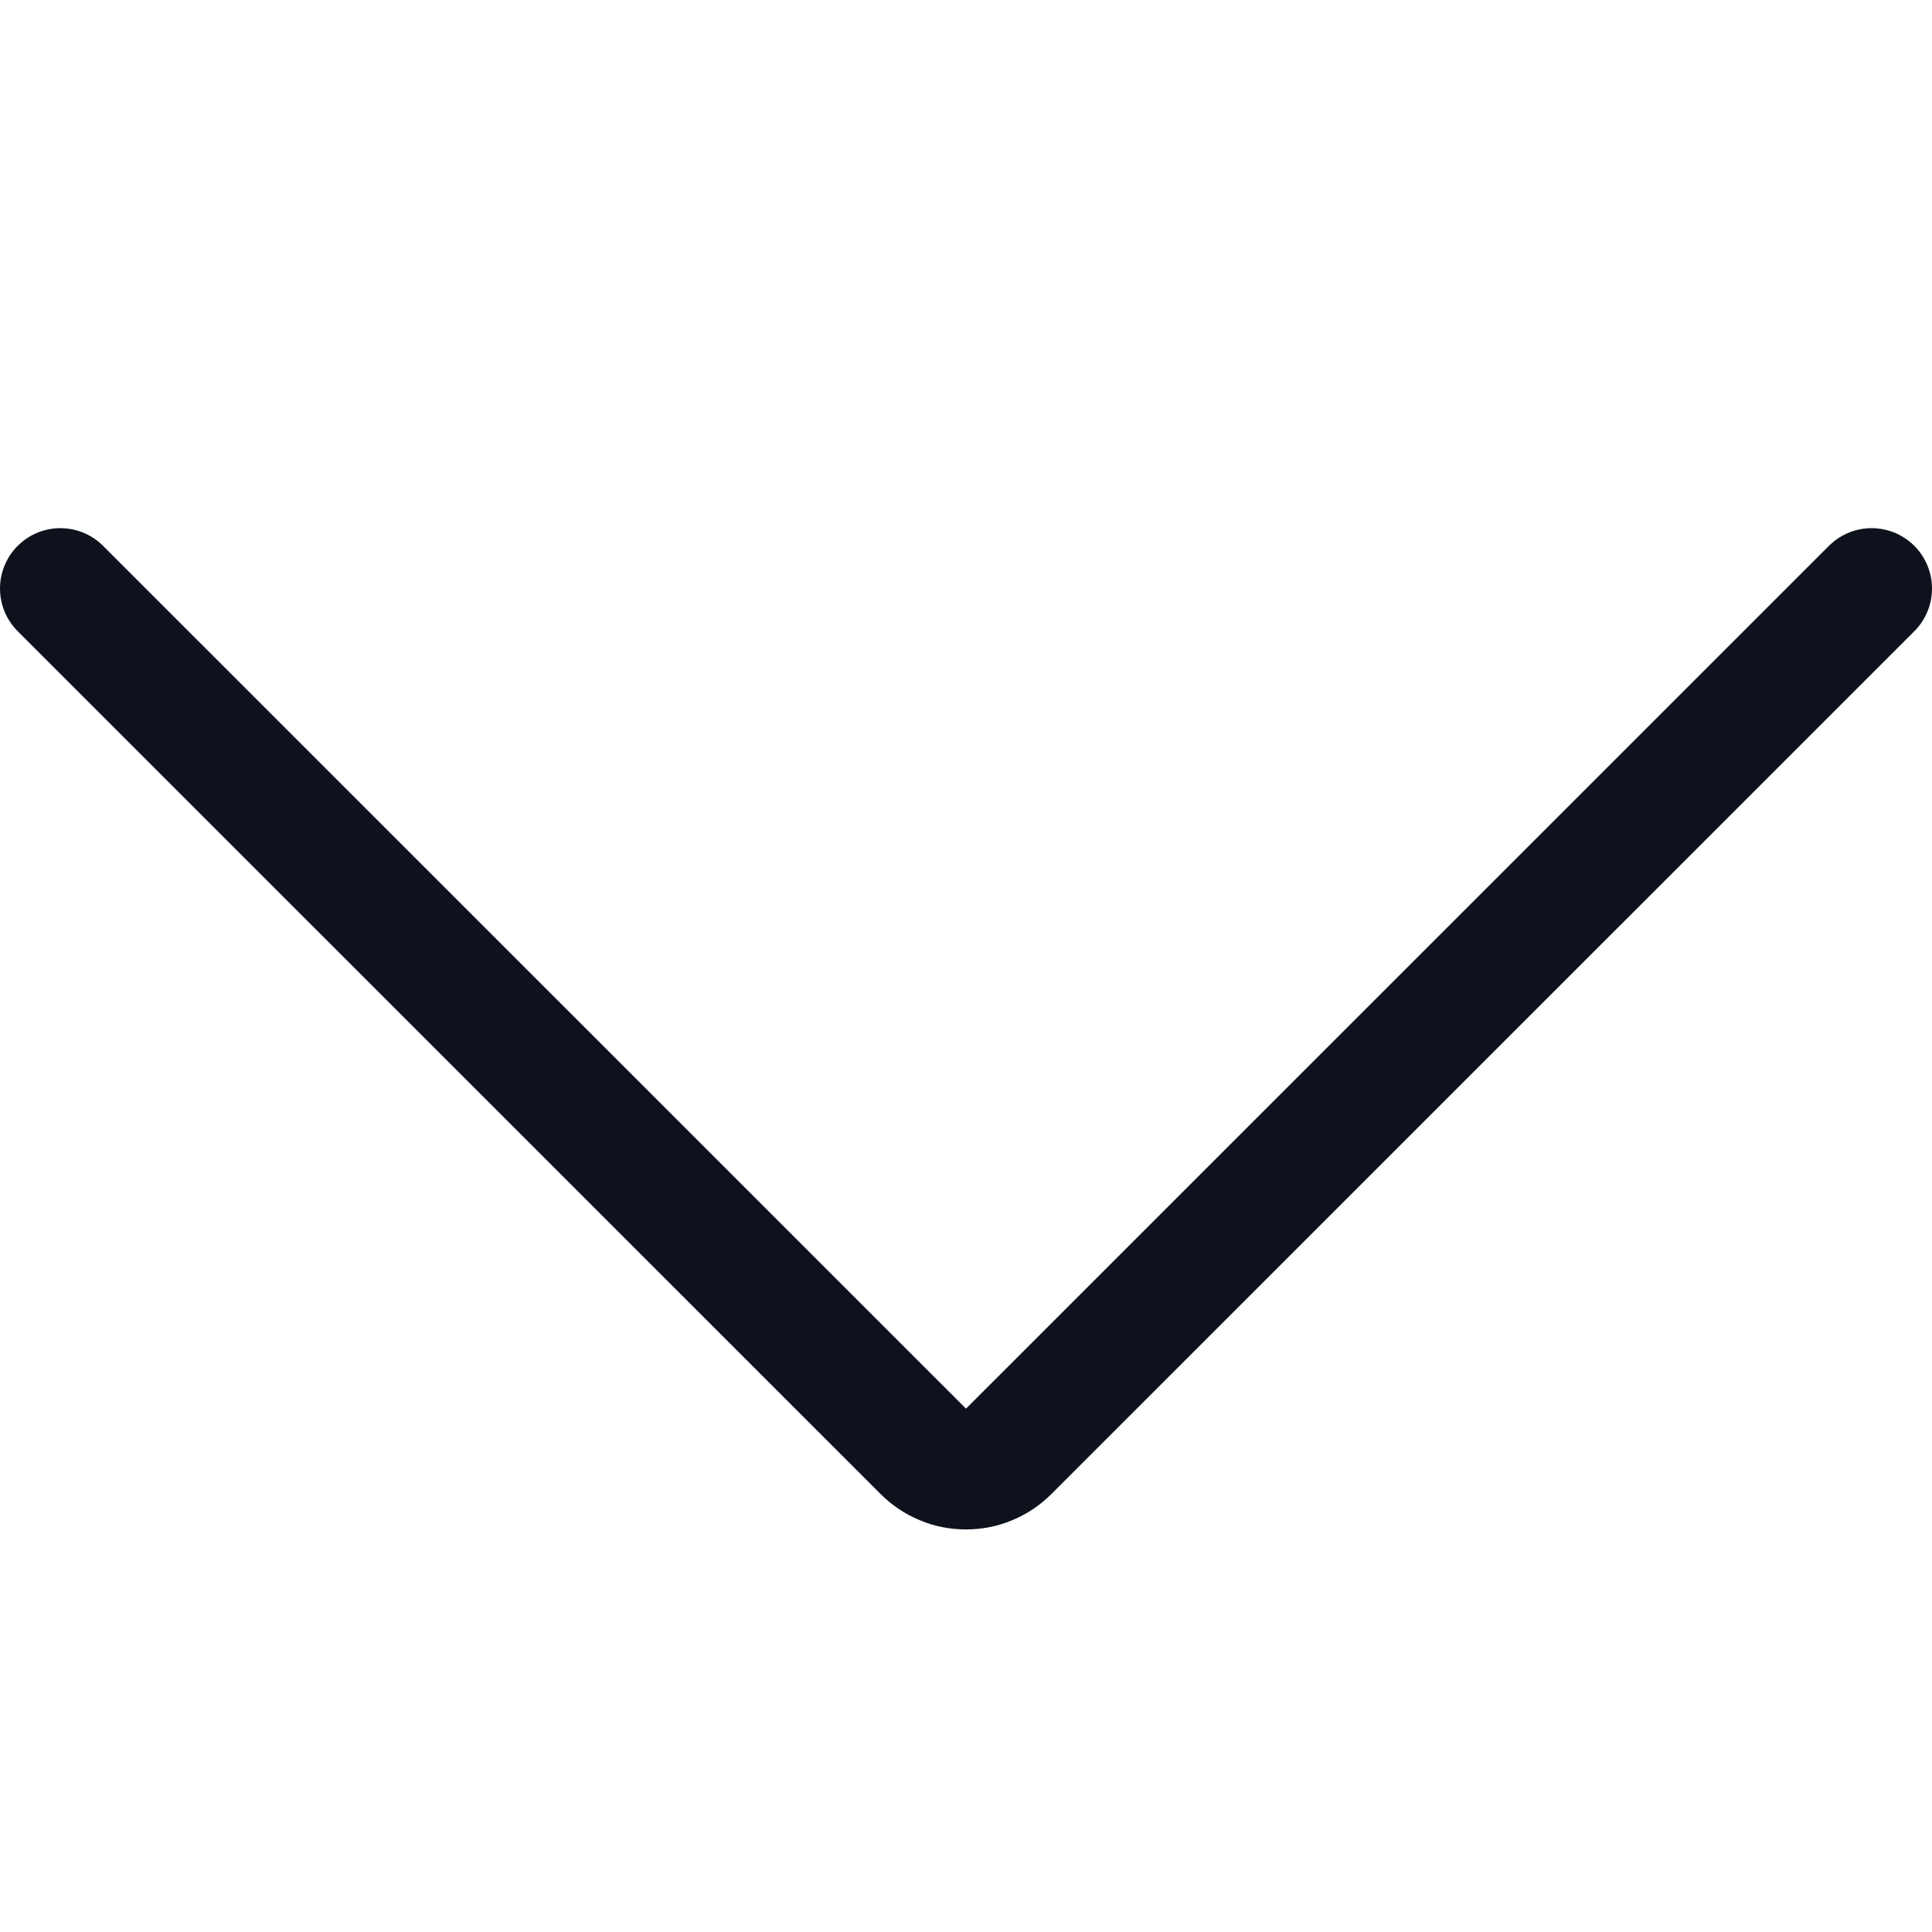
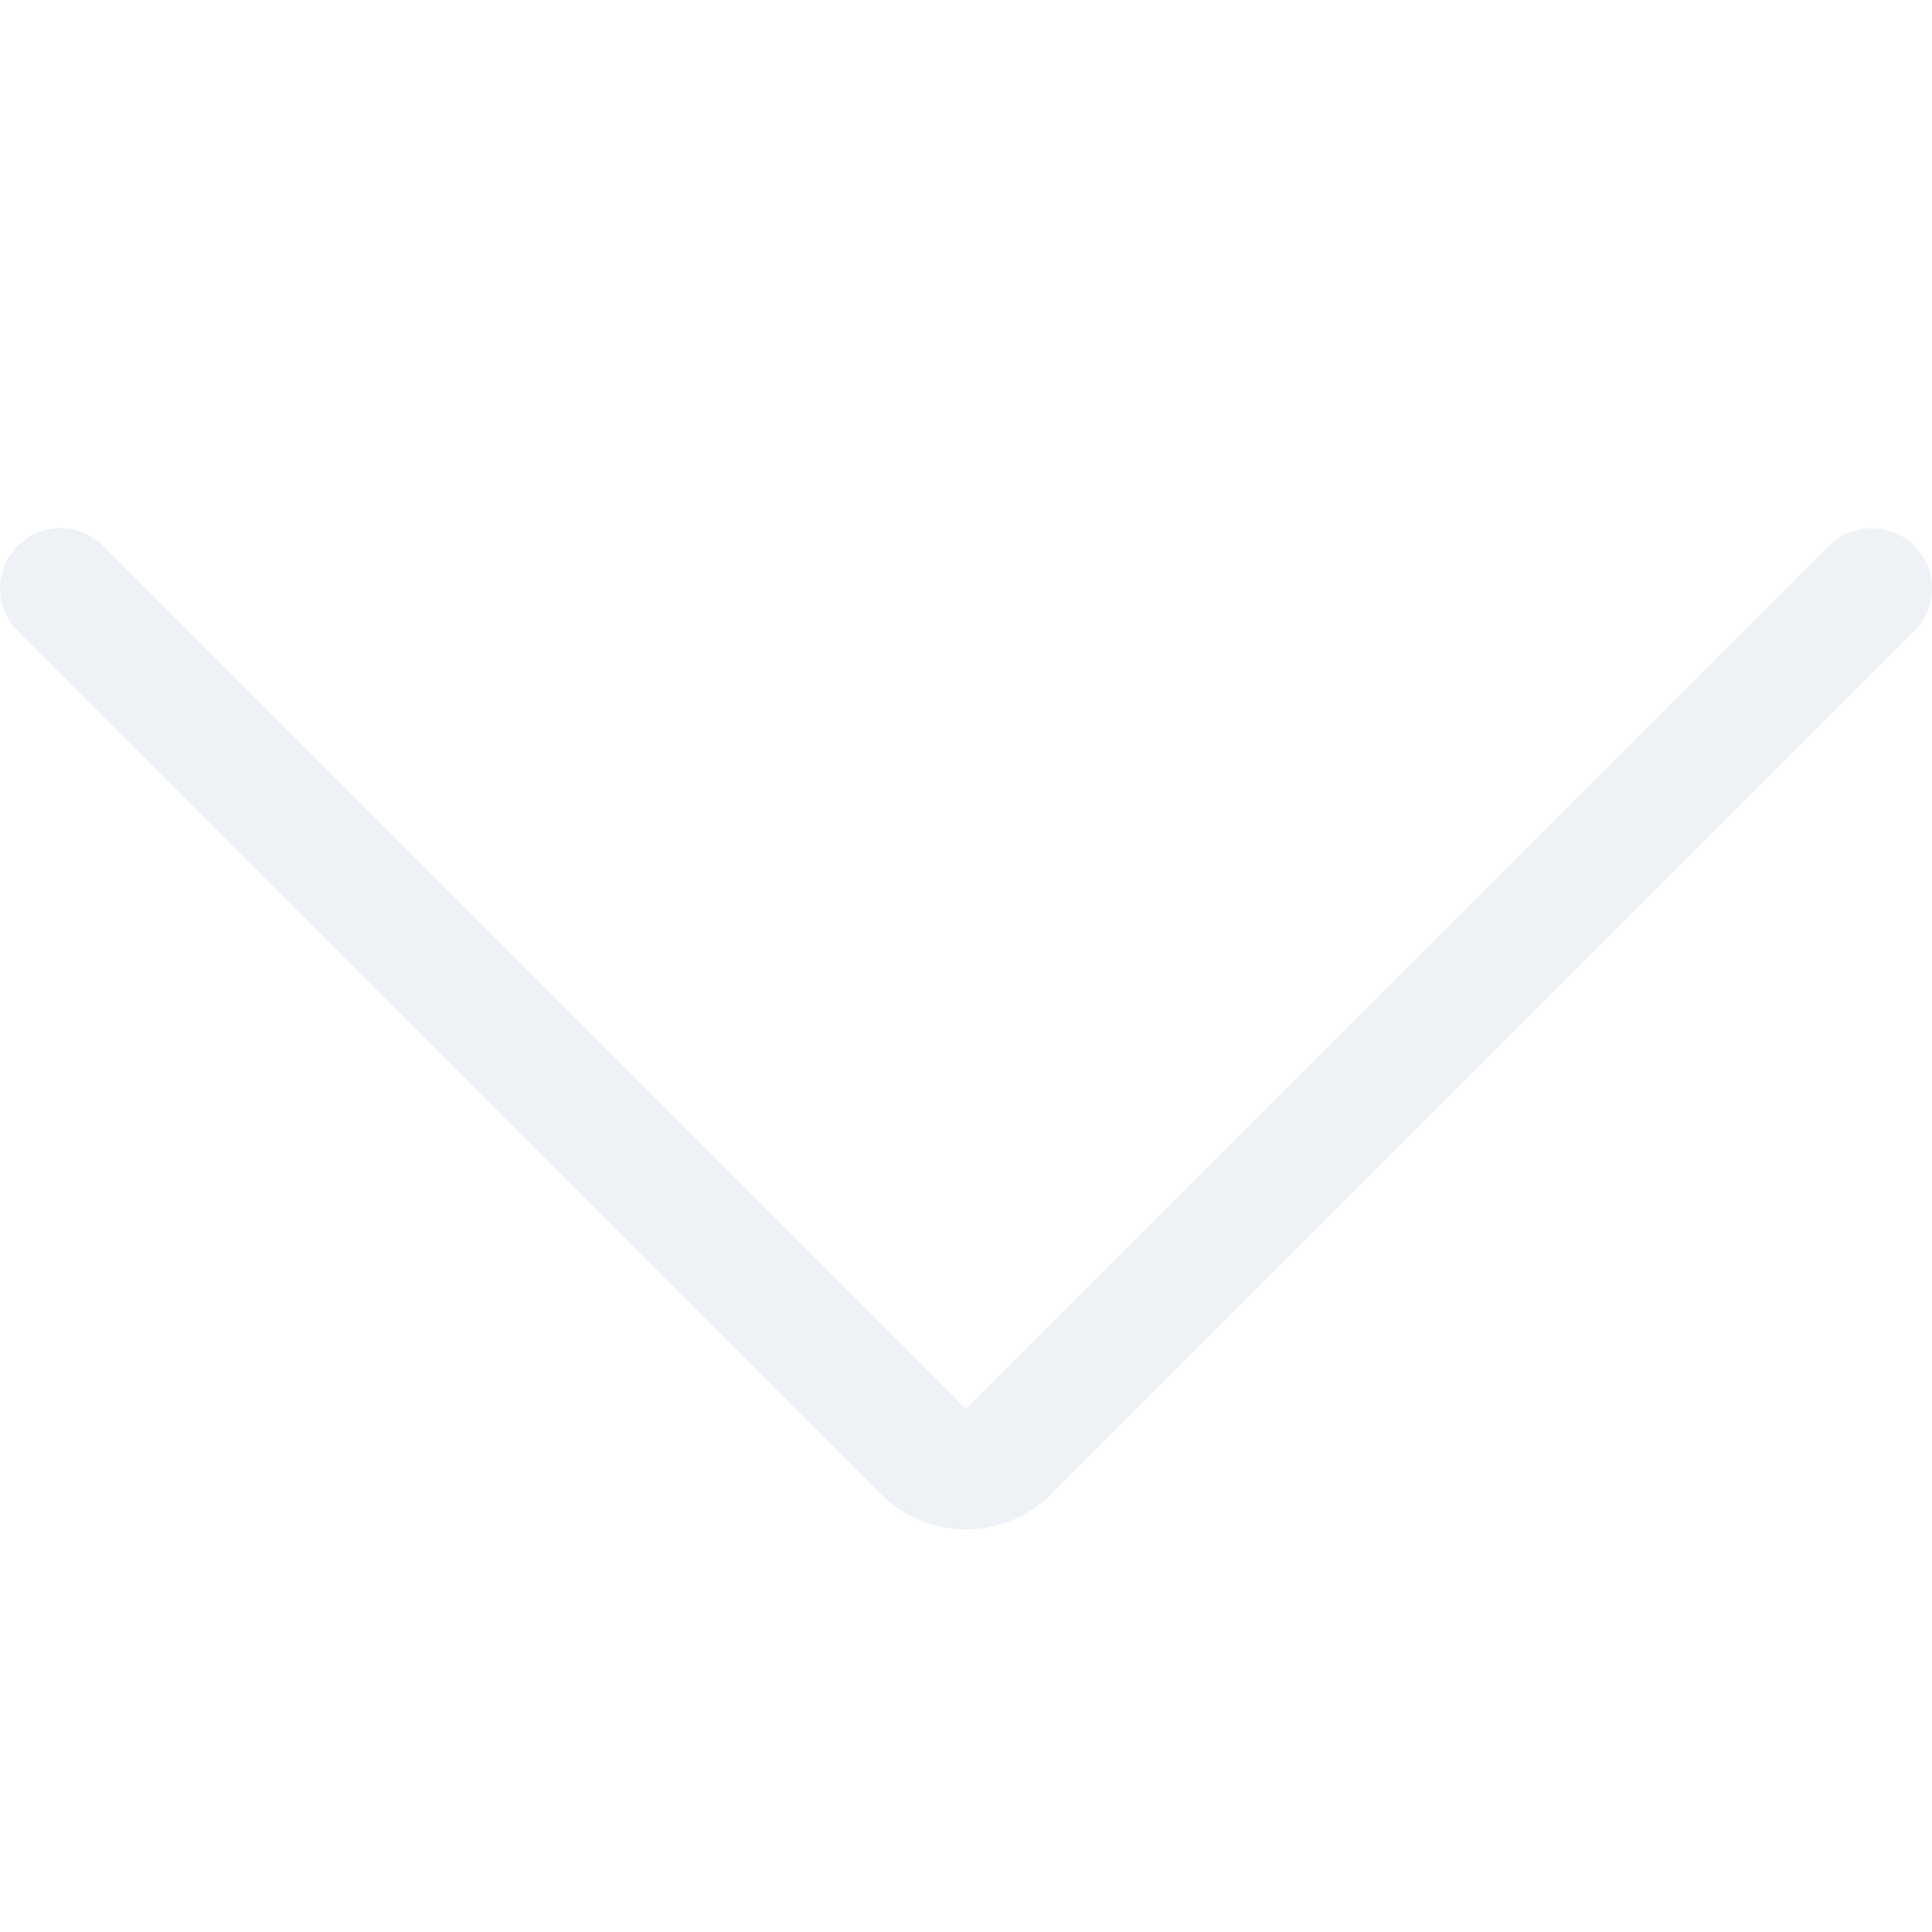
<svg xmlns="http://www.w3.org/2000/svg" width="16" height="16" viewBox="0 0 16 16" fill="none">
-   <path d="M15.5 4.874L8.353 12.02C8.307 12.066 8.252 12.103 8.191 12.128C8.131 12.154 8.066 12.166 8 12.166C7.934 12.166 7.869 12.154 7.809 12.128C7.748 12.103 7.693 12.066 7.647 12.02L0.5 4.874" stroke="#0D121C" stroke-linecap="round" stroke-linejoin="round" />
+   <path d="M15.5 4.874L8.353 12.02C8.307 12.066 8.252 12.103 8.191 12.128C8.131 12.154 8.066 12.166 8 12.166C7.934 12.166 7.869 12.154 7.809 12.128C7.748 12.103 7.693 12.066 7.647 12.02L0.5 4.874" stroke="#EEF2F6" stroke-linecap="round" stroke-linejoin="round" />
</svg>
